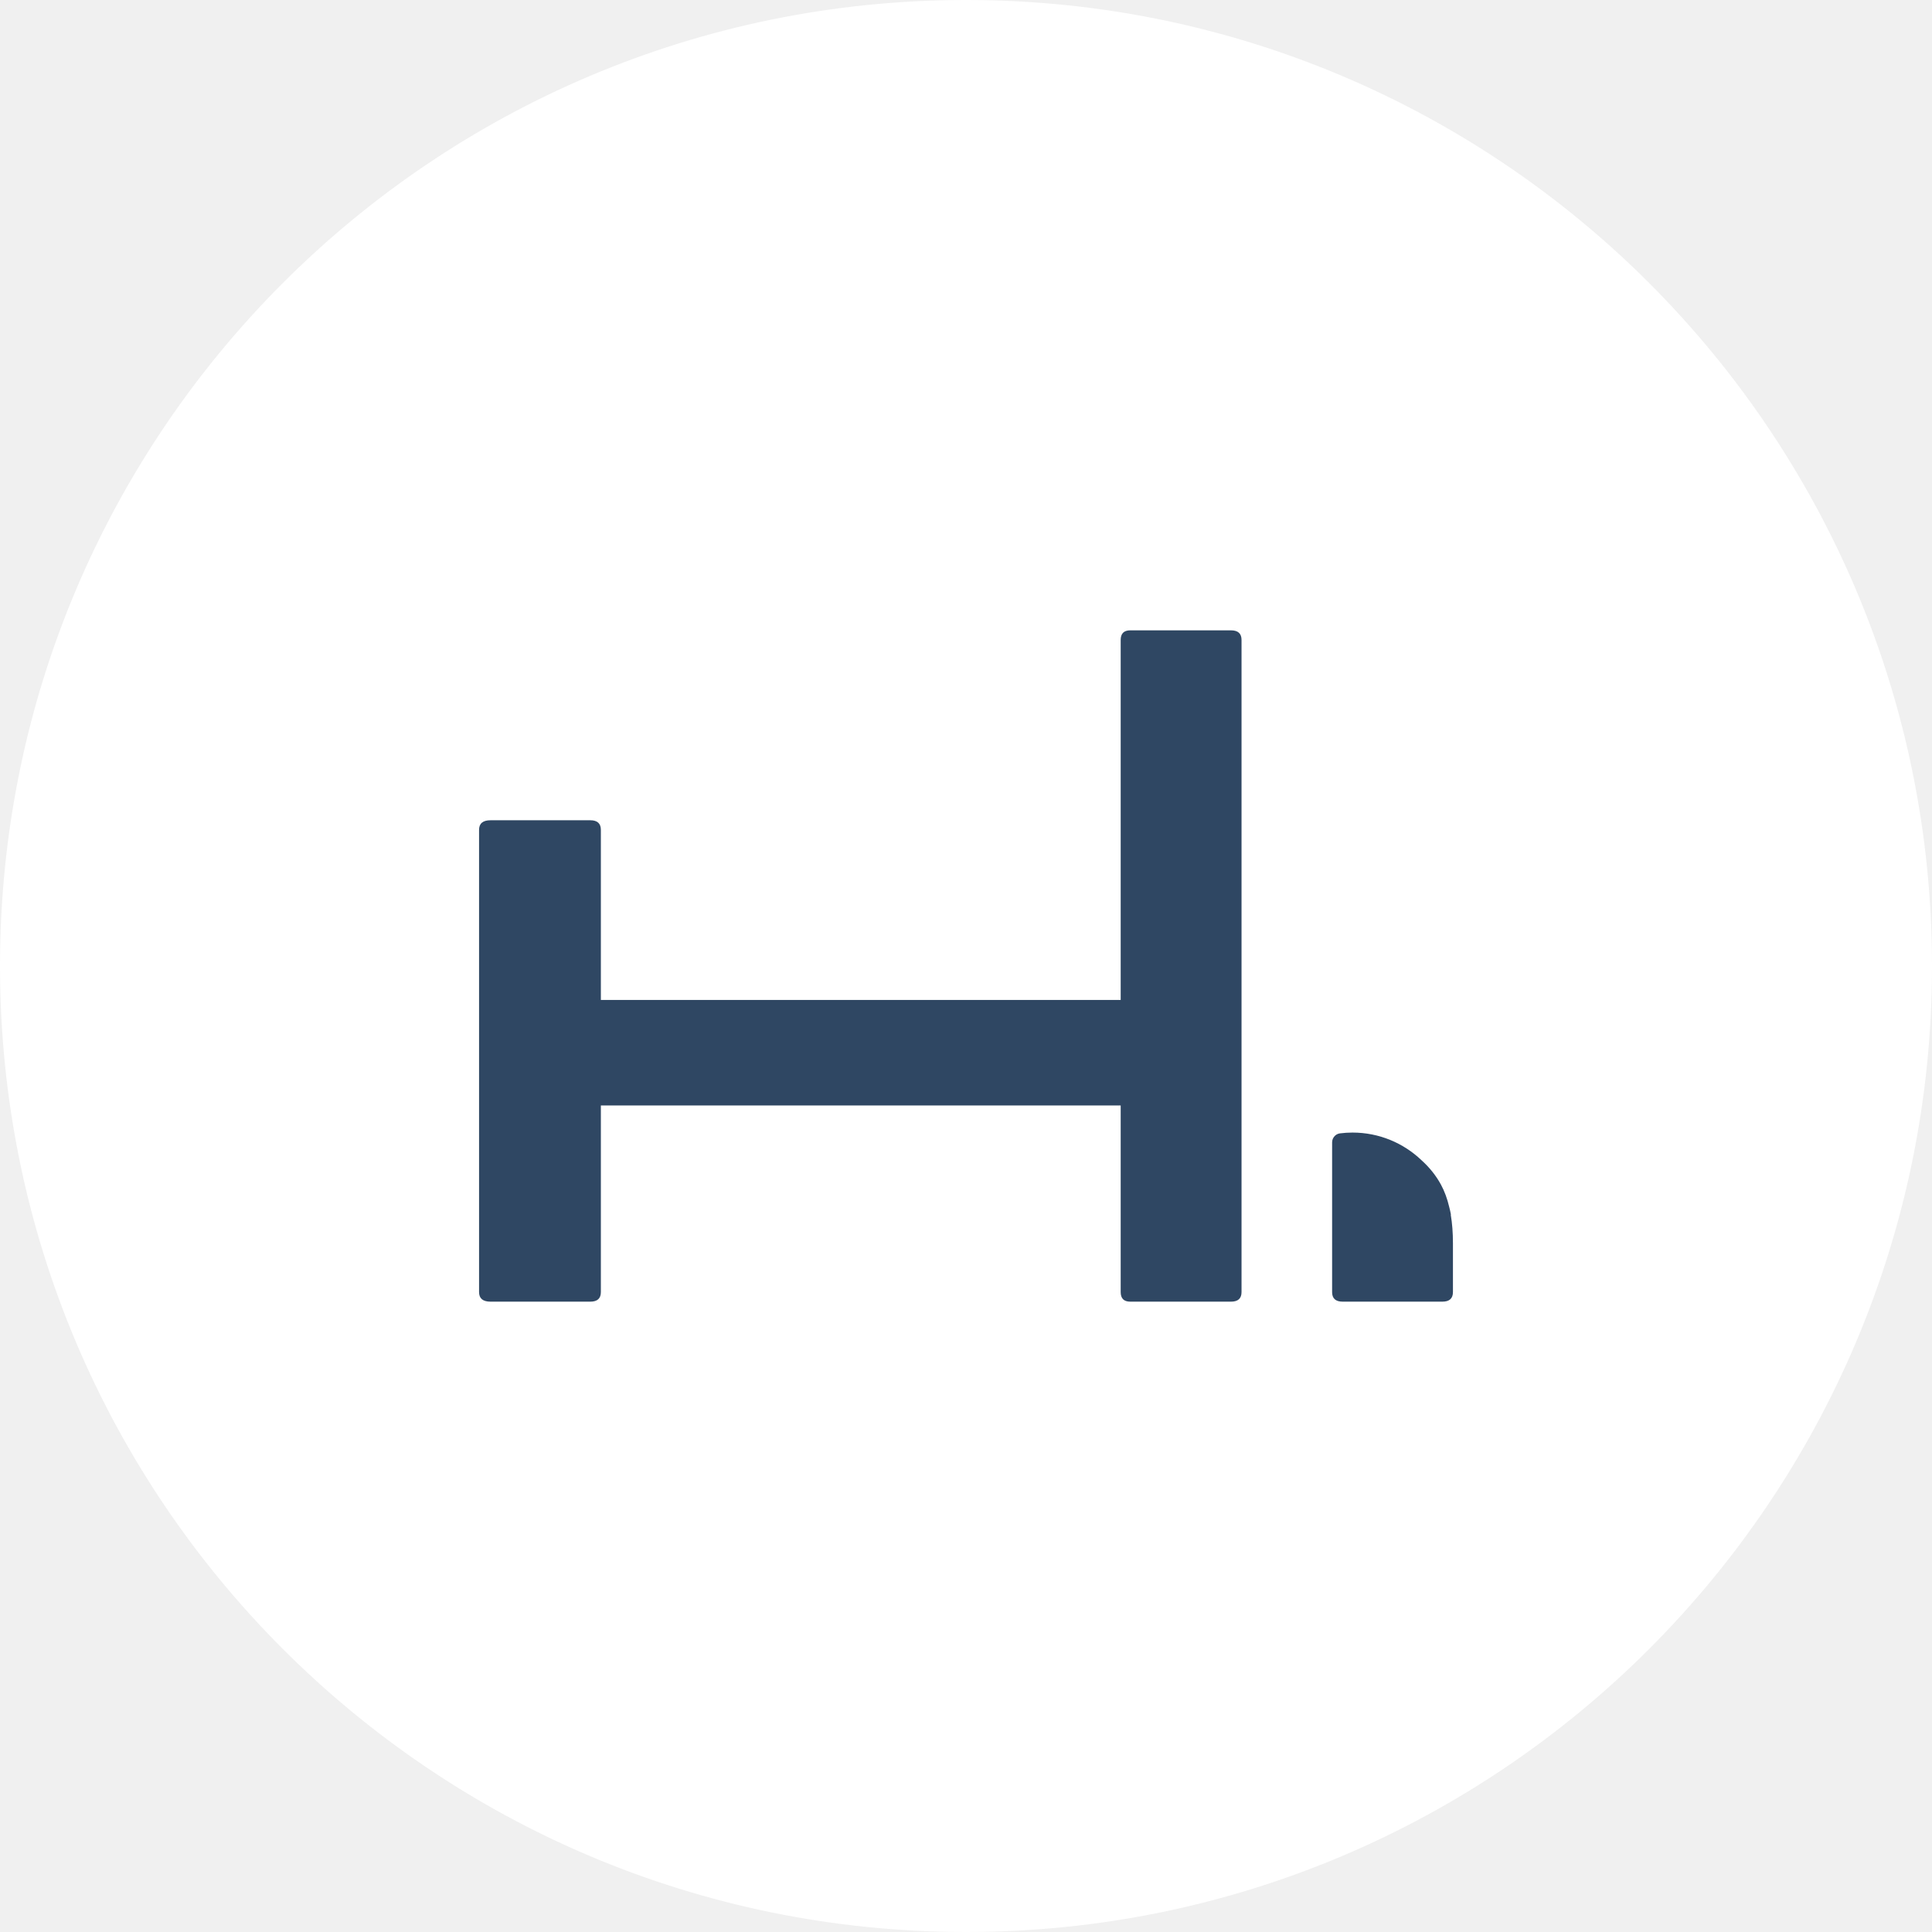
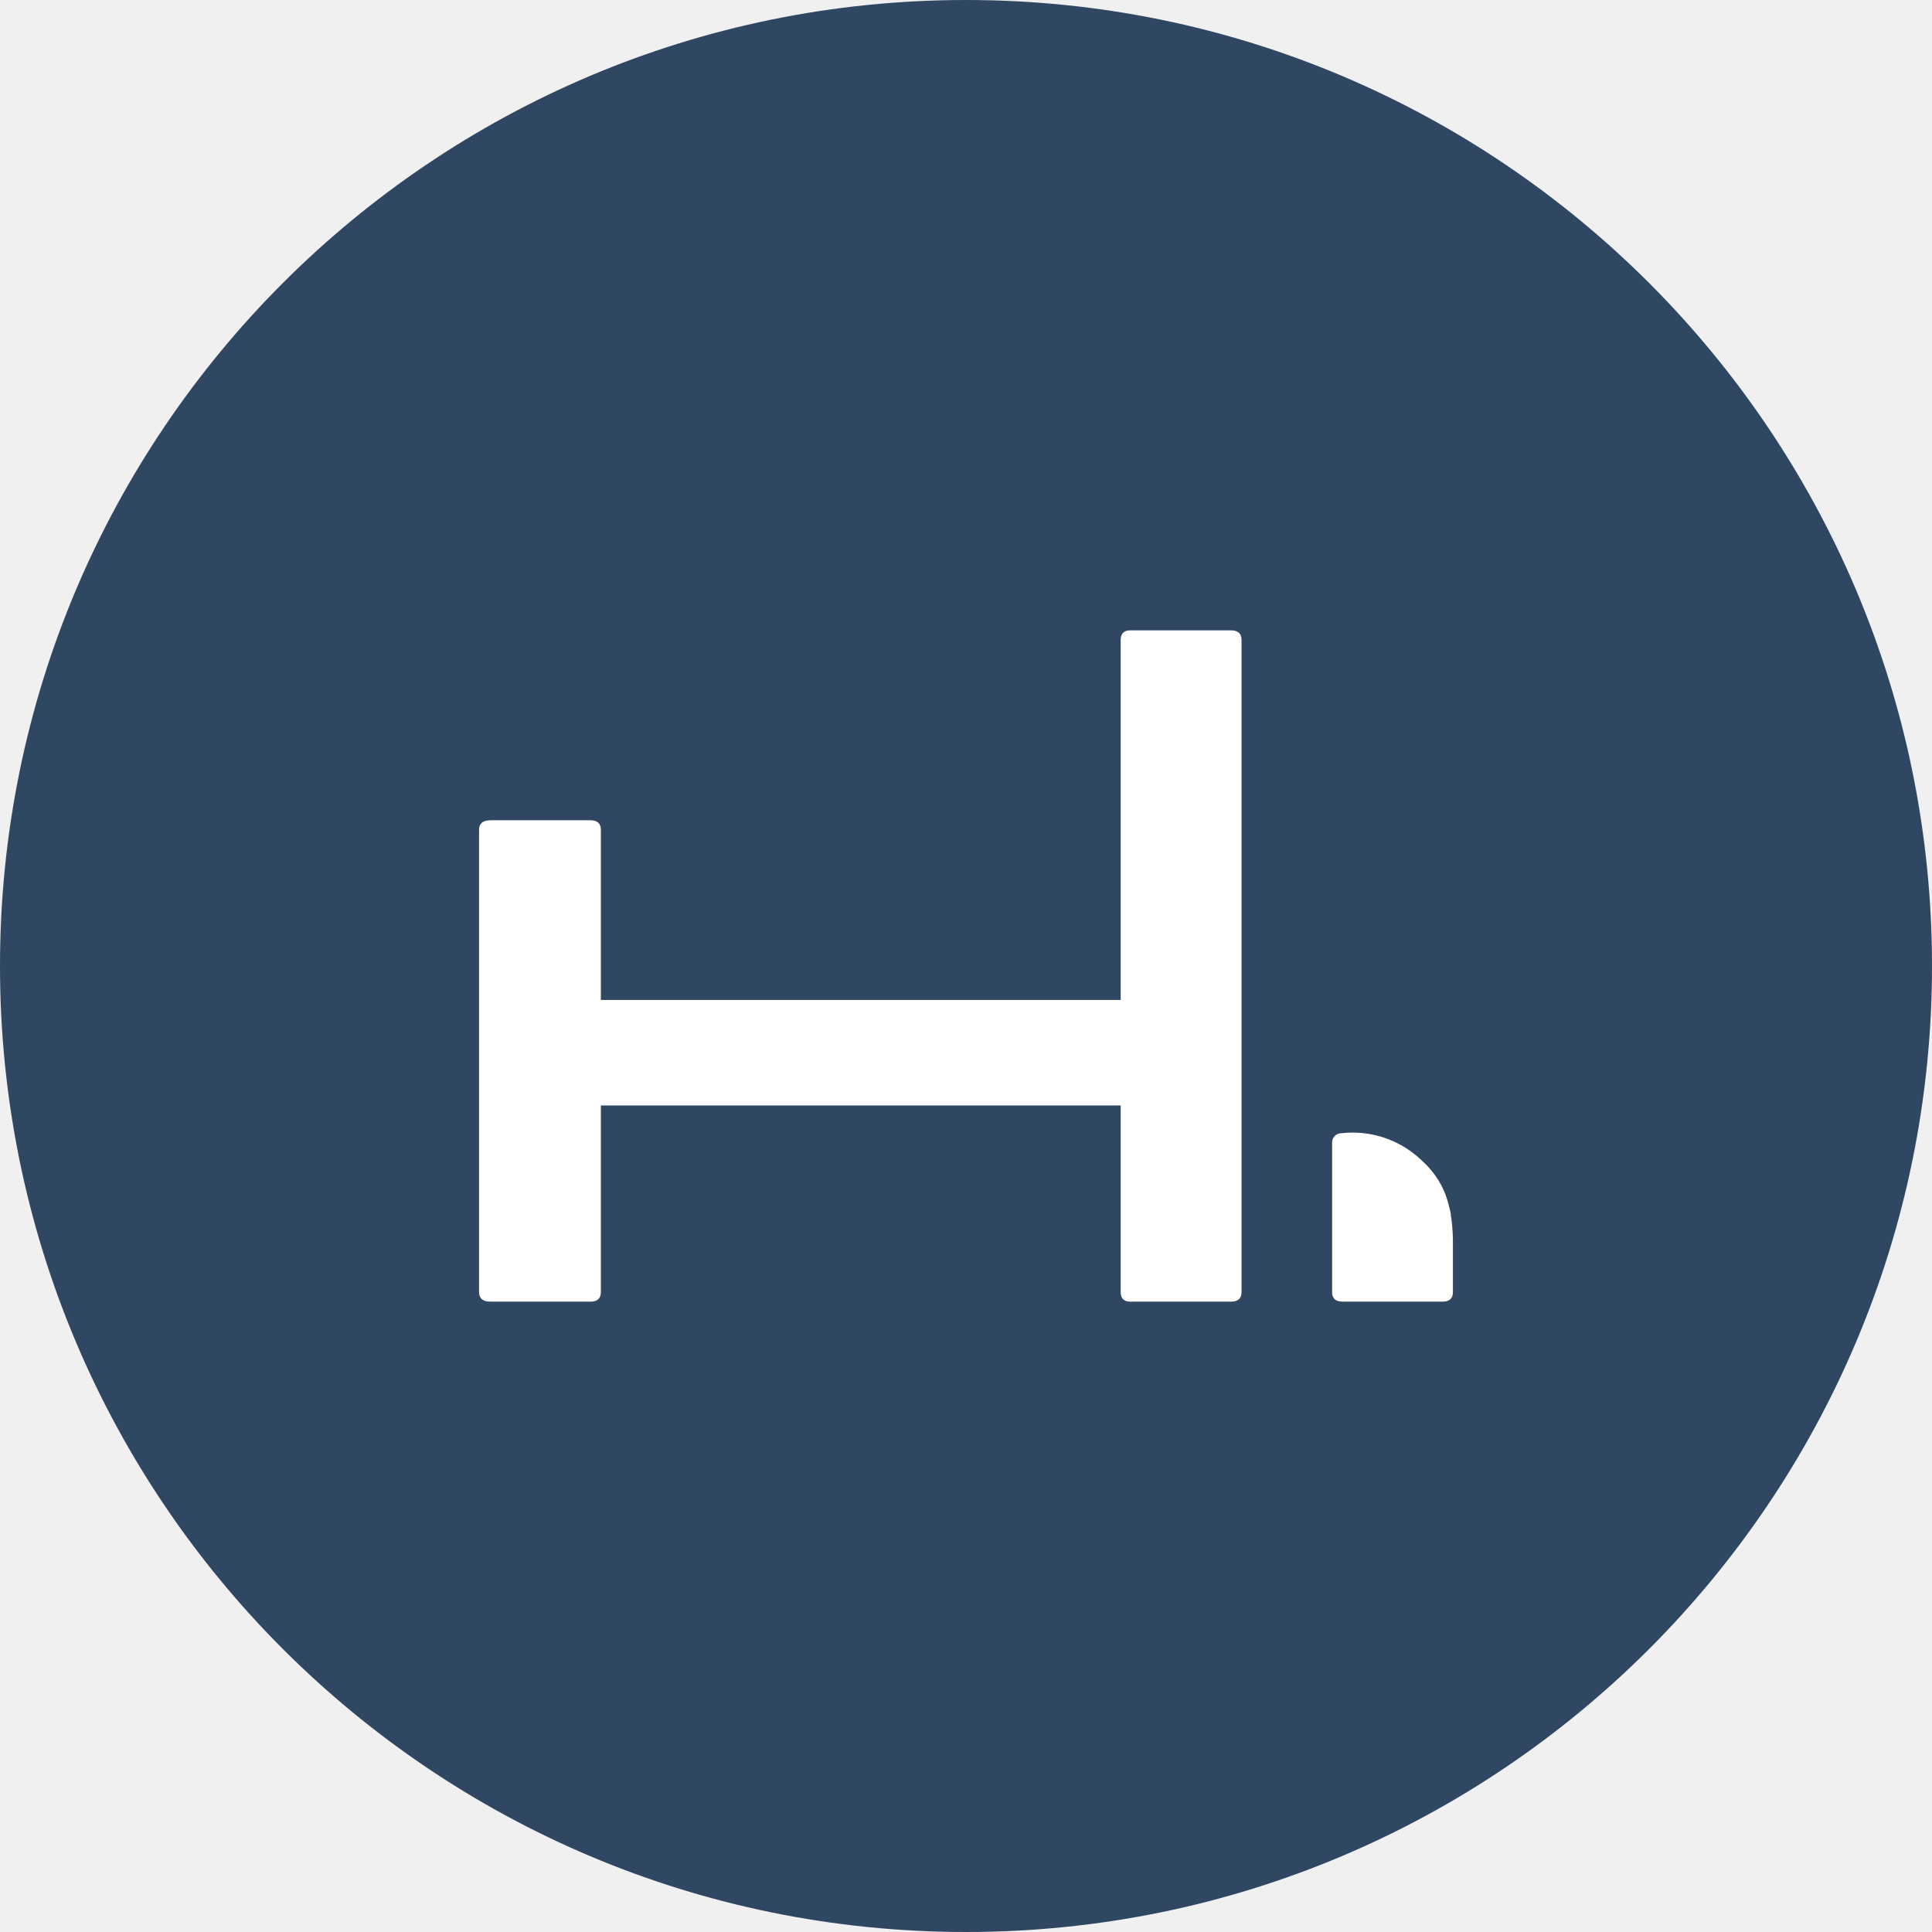
<svg xmlns="http://www.w3.org/2000/svg" id="Layer_2" data-name="Layer 2" viewBox="0 0 2523 2523">
  <defs>
    <style>
      .cls-1 {
-         fill: #fff;
+         fill: #2f4763;
      }

      .cls-2 {
-         fill: #2f4763;
+         fill: #fff;
      }
    </style>
  </defs>
  <g id="Layer_1-2" data-name="Layer 1">
    <g>
      <circle class="cls-1" cx="1261.5" cy="1261.5" r="1261.5" />
      <g>
        <path class="cls-2" d="M1739.59,1687.3c0,8.34,4.6,12.53,13.78,12.53h130.25c9.2,0,13.78-4.19,13.78-12.53v-63.87c0-13.55-.96-25.95-2.86-37.21.08,0,.17.02.25.03-.61-3.33-1.36-6.61-2.21-9.85-2.58-11.02-6.18-20.82-10.83-29.37-6.4-11.78-14.92-22.46-25.56-32.04-23.44-22.28-55.11-35.97-90.01-35.97-5.51,0-10.93.36-16.25,1.04-2.35.3-4.46,1.27-6.16,2.71-2.55,2.17-4.15,5.4-4.15,8.96v6.47h-.01v189.11Z" />
        <path class="cls-2" d="M625.61,1083.7c0-8.34,5.01-12.52,15.02-12.52h130.26c9.17,0,13.78,4.18,13.78,12.52v222.12h678.84v-470.14c0-8.34,4.17-12.52,12.53-12.52h131.5c9.18,0,13.78,4.18,13.78,12.52v851.64c0,8.36-4.6,12.52-13.78,12.52h-131.5c-8.36,0-12.53-4.16-12.53-12.52v-243.72h-678.84v243.72c0,8.36-4.6,12.52-13.78,12.52h-130.26c-10.01,0-15.02-4.16-15.02-12.52v-603.62Z" />
      </g>
    </g>
  </g>
</svg>
